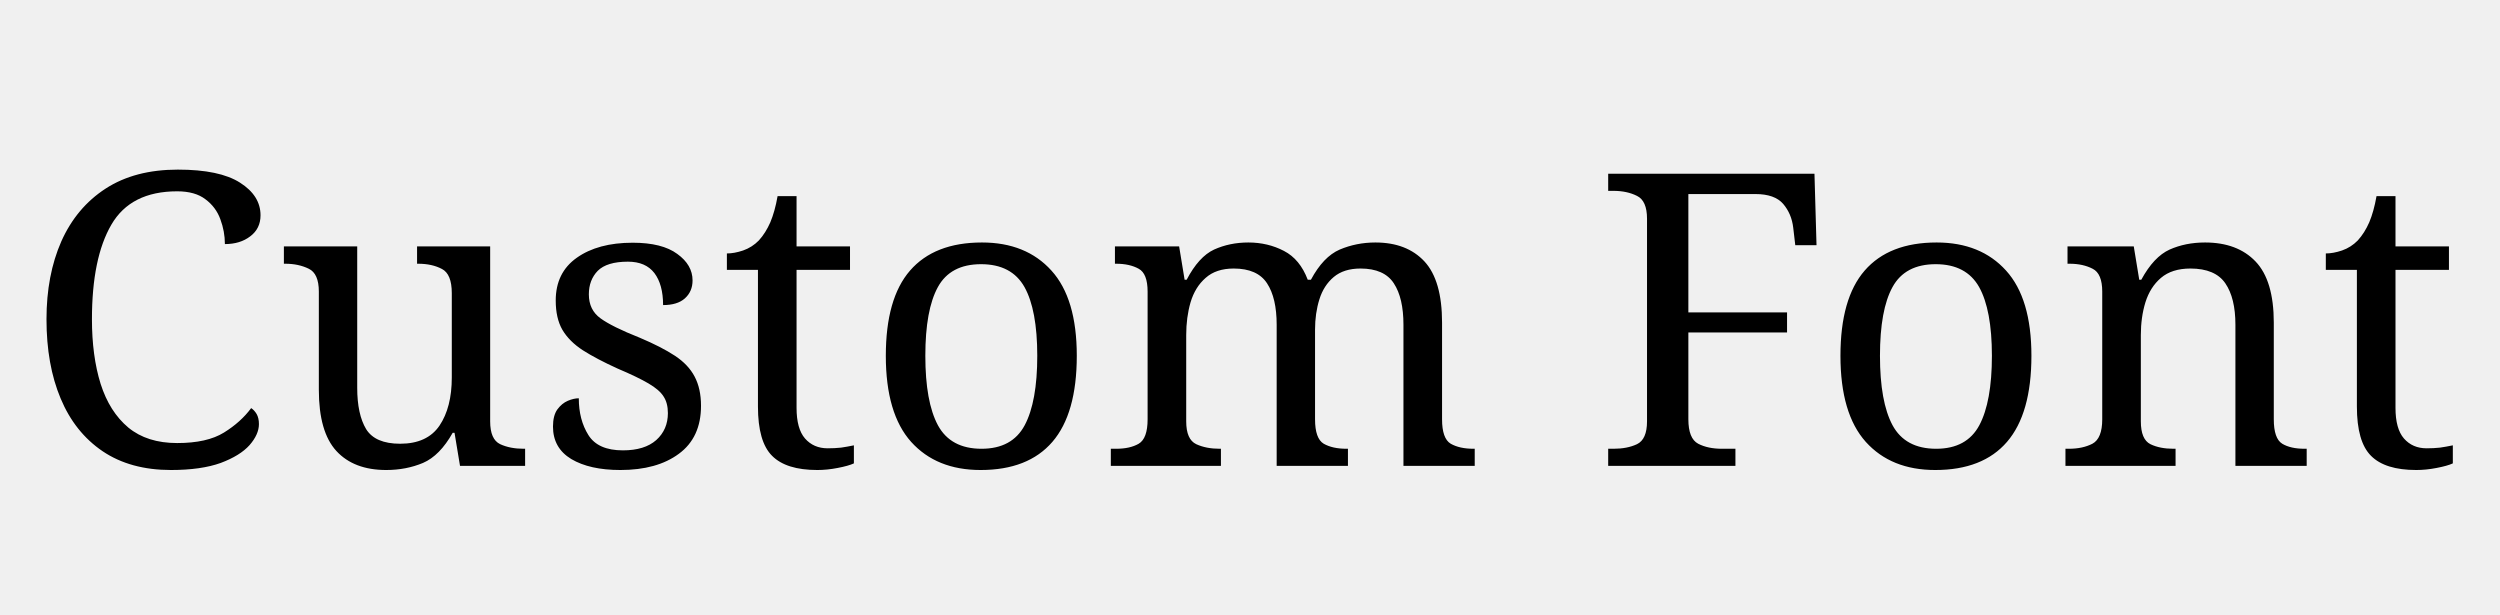
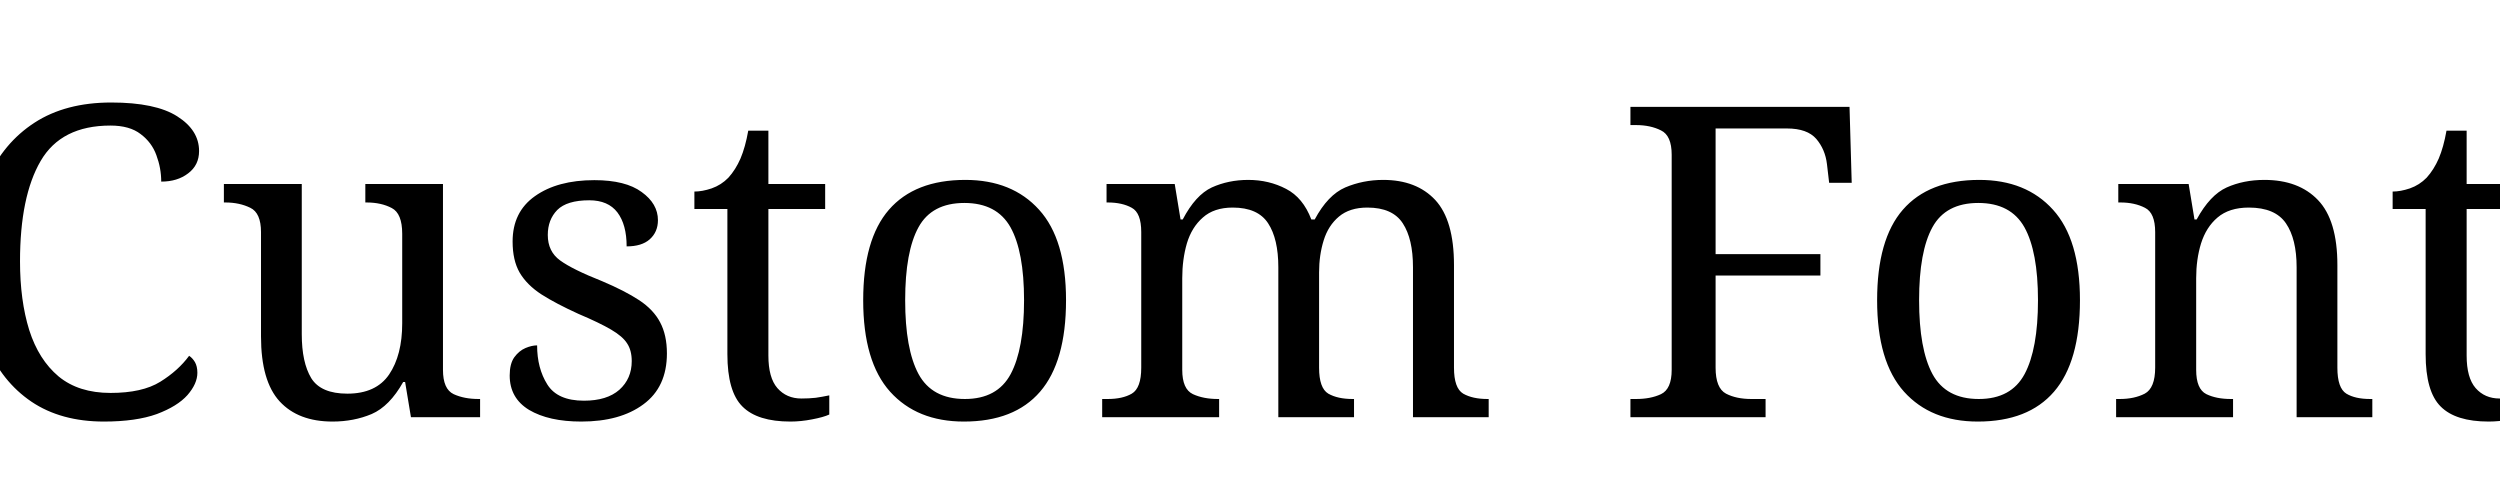
- <svg xmlns="http://www.w3.org/2000/svg" width="171" height="42">
+ <svg xmlns="http://www.w3.org/2000/svg" width="161" height="32">
  <g transform="translate(, )">
-     <g transform="translate(5, 5)">
+     <rect x="0" y="0" width="161" height="32" fill="white" stroke="none" />
+     <g>
+       <rect x="0" y="0" width="161" height="32" fill="white" stroke="none" />
      <g>
+         <rect x="0" y="0" width="161" height="32" fill="white" stroke="none" />
        <text x="80" y="16" font-size="28" font-family="Georgia" text-anchor="middle" dominant-baseline="central" fill="black">Custom Font</text>
      </g>
    </g>
  </g>
</svg>
